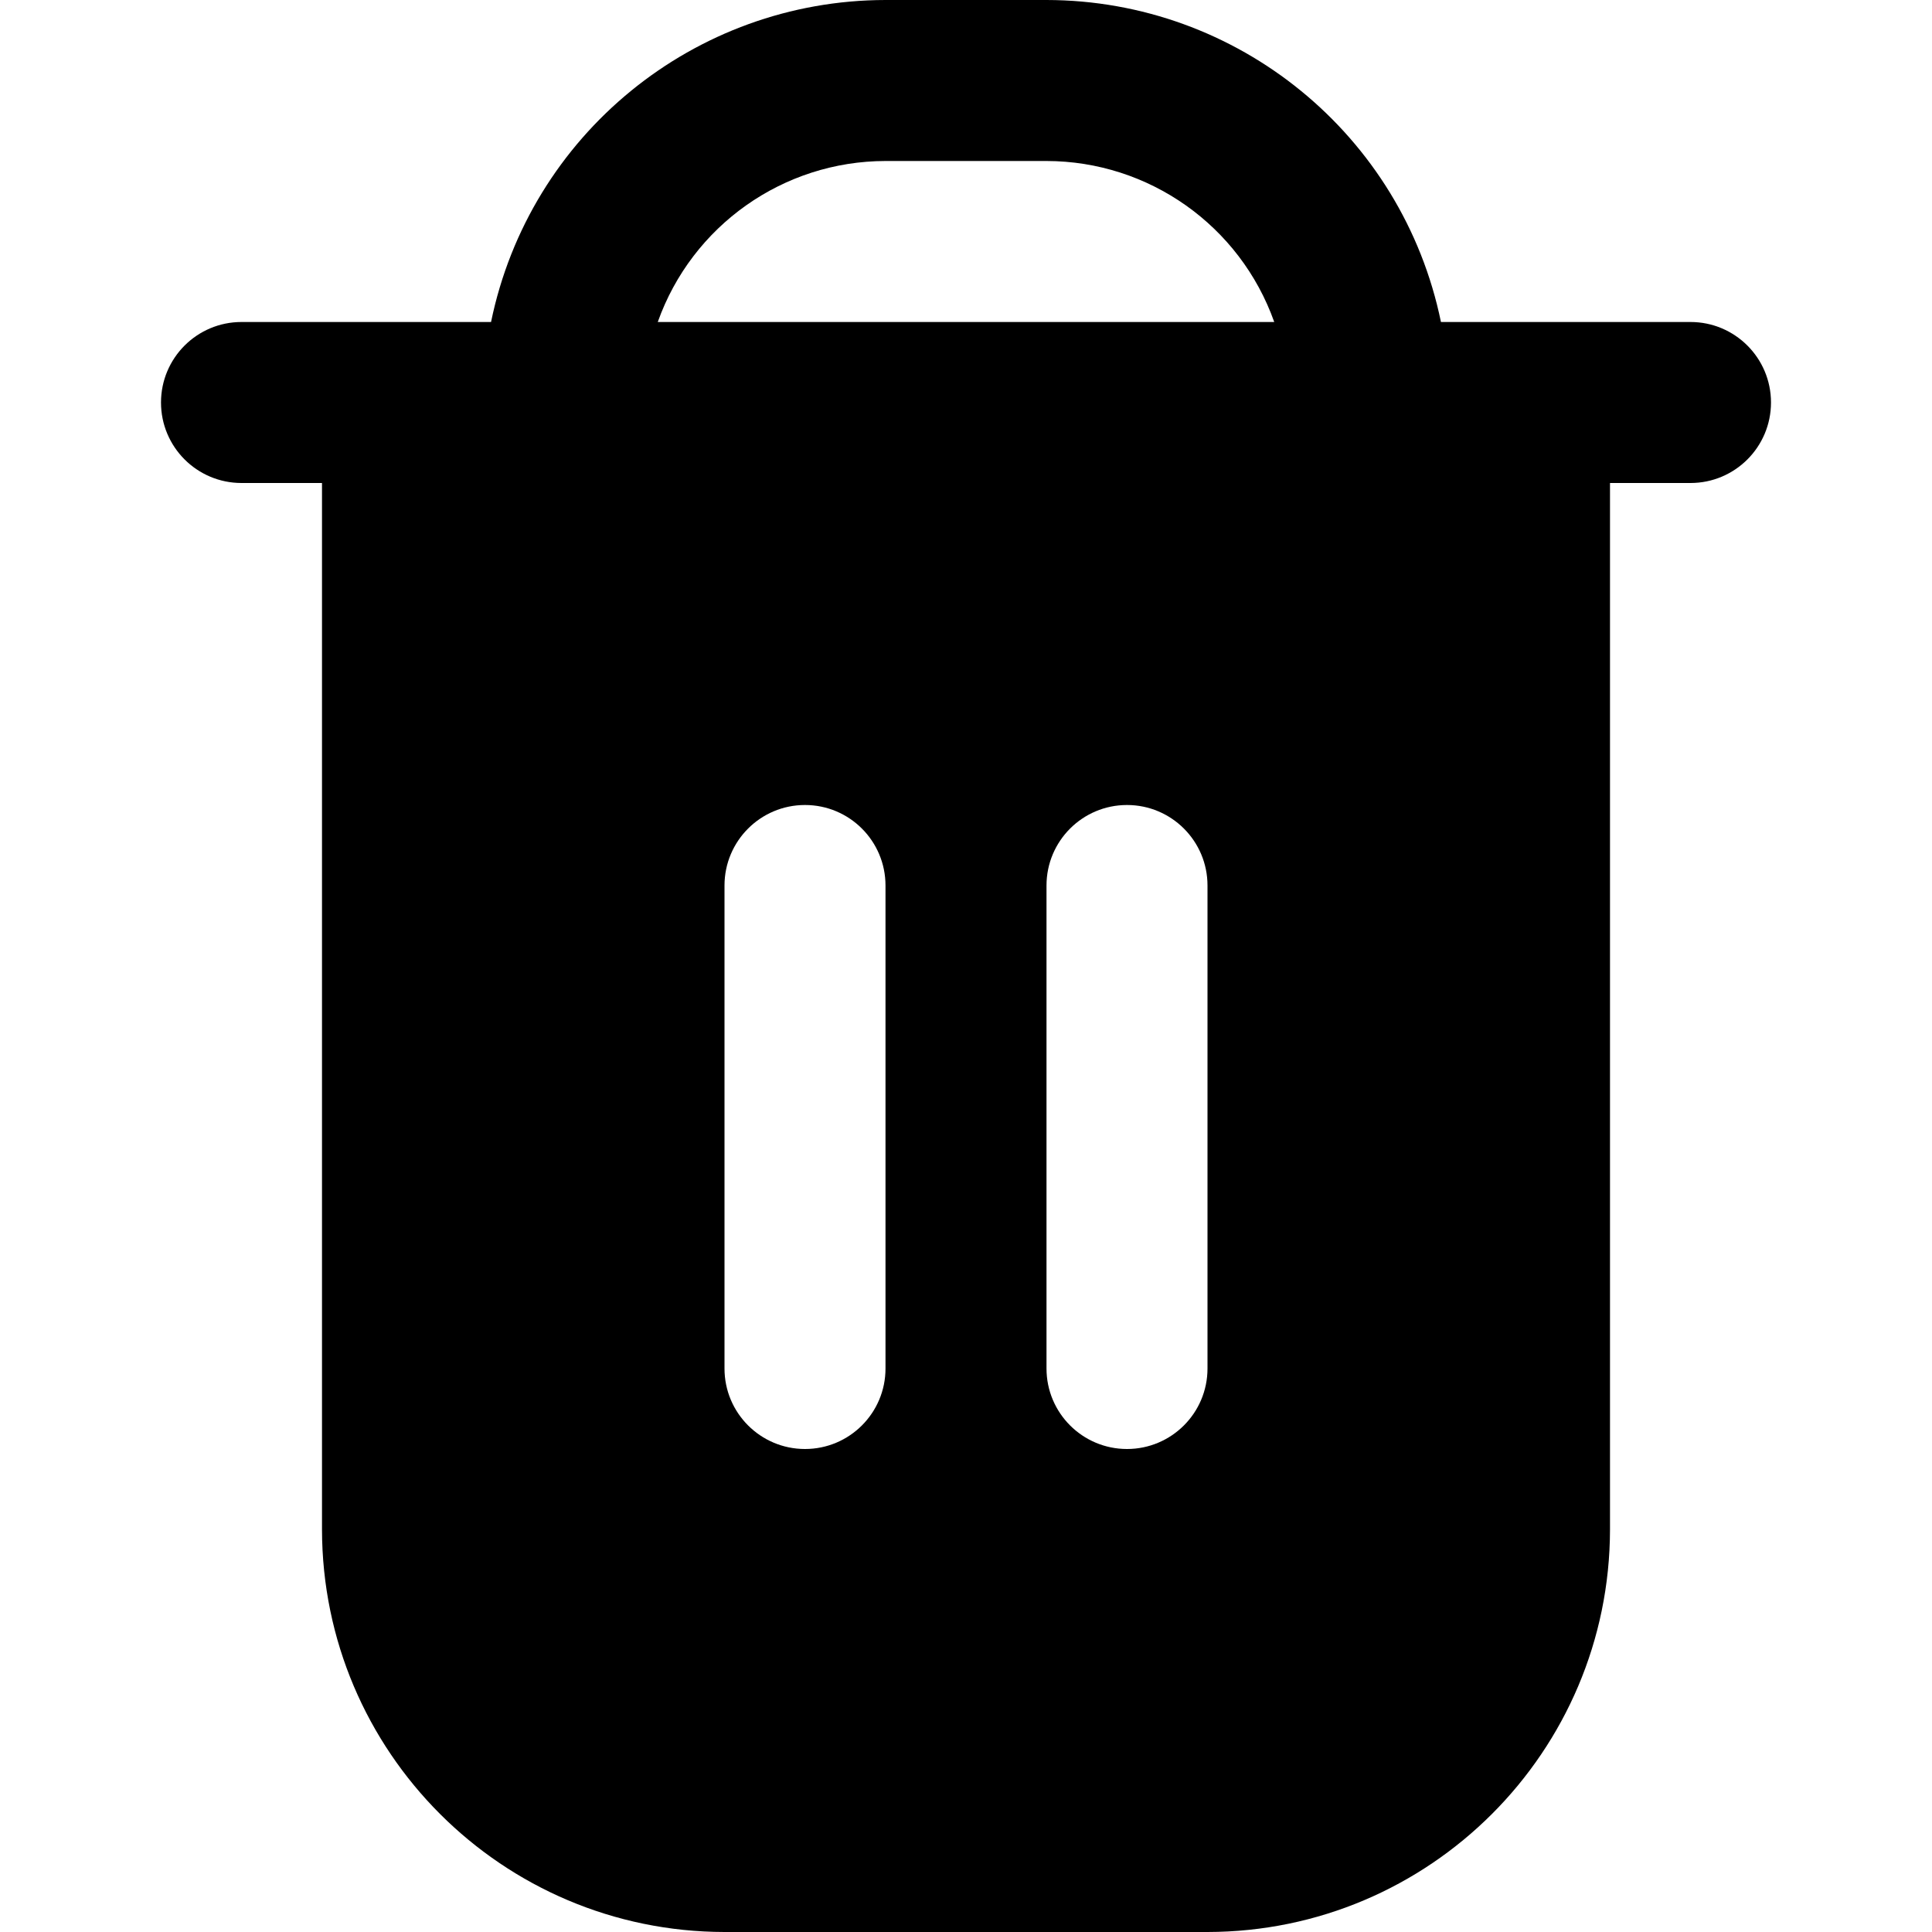
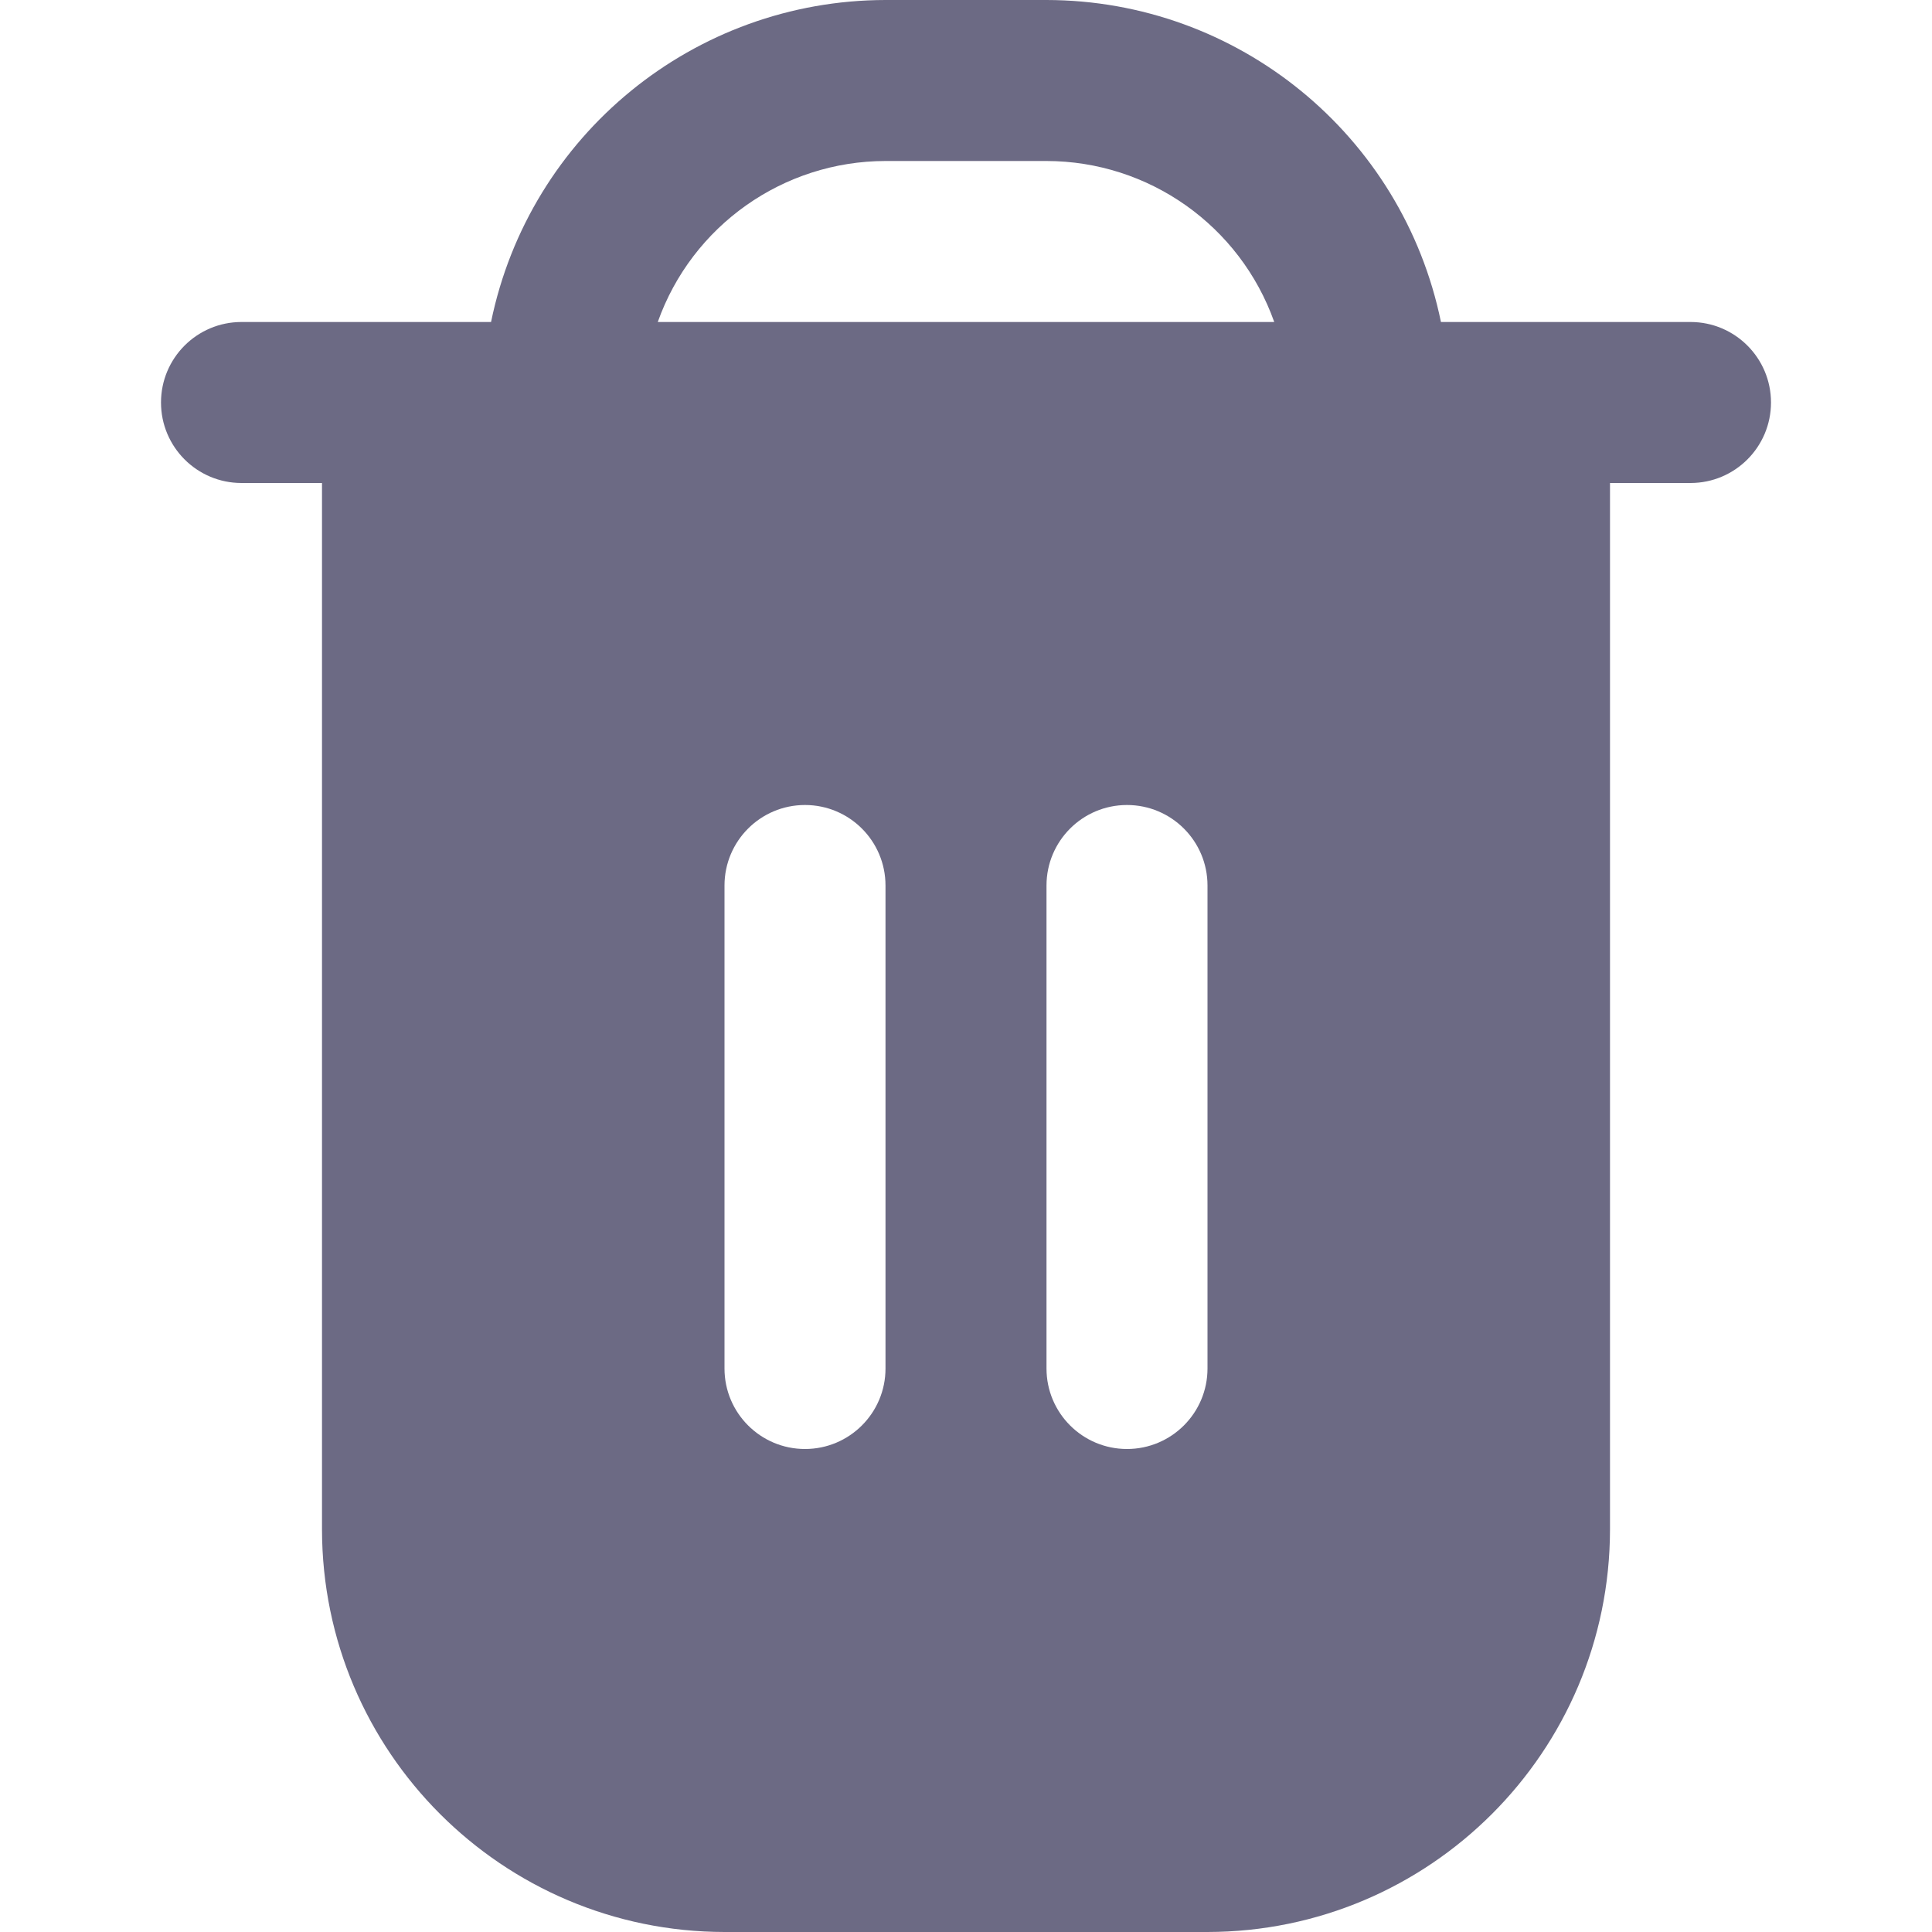
- <svg xmlns="http://www.w3.org/2000/svg" version="1.1" id="Capa_1" x="0px" y="0px" viewBox="0 0 512 512" style="enable-background:new 0 0 512 512;" xml:space="preserve" width="512" height="512">
+ <svg xmlns="http://www.w3.org/2000/svg" version="1.1" id="Capa_1" x="0px" y="0px" viewBox="0 0 512 512" style="enable-background:new 0 0 512 512;" xml:space="preserve" width="512" height="512" fill="#6c6a84">
  <g>
    <path d="M448,85.333h-66.133C371.66,35.703,328.002,0.064,277.333,0h-42.667c-50.669,0.064-94.327,35.703-104.533,85.333H64   c-11.782,0-21.333,9.551-21.333,21.333S52.218,128,64,128h21.333v277.333C85.404,464.214,133.119,511.93,192,512h128   c58.881-0.07,106.596-47.786,106.667-106.667V128H448c11.782,0,21.333-9.551,21.333-21.333S459.782,85.333,448,85.333z    M234.667,362.667c0,11.782-9.551,21.333-21.333,21.333C201.551,384,192,374.449,192,362.667v-128   c0-11.782,9.551-21.333,21.333-21.333c11.782,0,21.333,9.551,21.333,21.333V362.667z M320,362.667   c0,11.782-9.551,21.333-21.333,21.333c-11.782,0-21.333-9.551-21.333-21.333v-128c0-11.782,9.551-21.333,21.333-21.333   c11.782,0,21.333,9.551,21.333,21.333V362.667z M174.315,85.333c9.074-25.551,33.238-42.634,60.352-42.667h42.667   c27.114,0.033,51.278,17.116,60.352,42.667H174.315z" />
  </g>
</svg>
